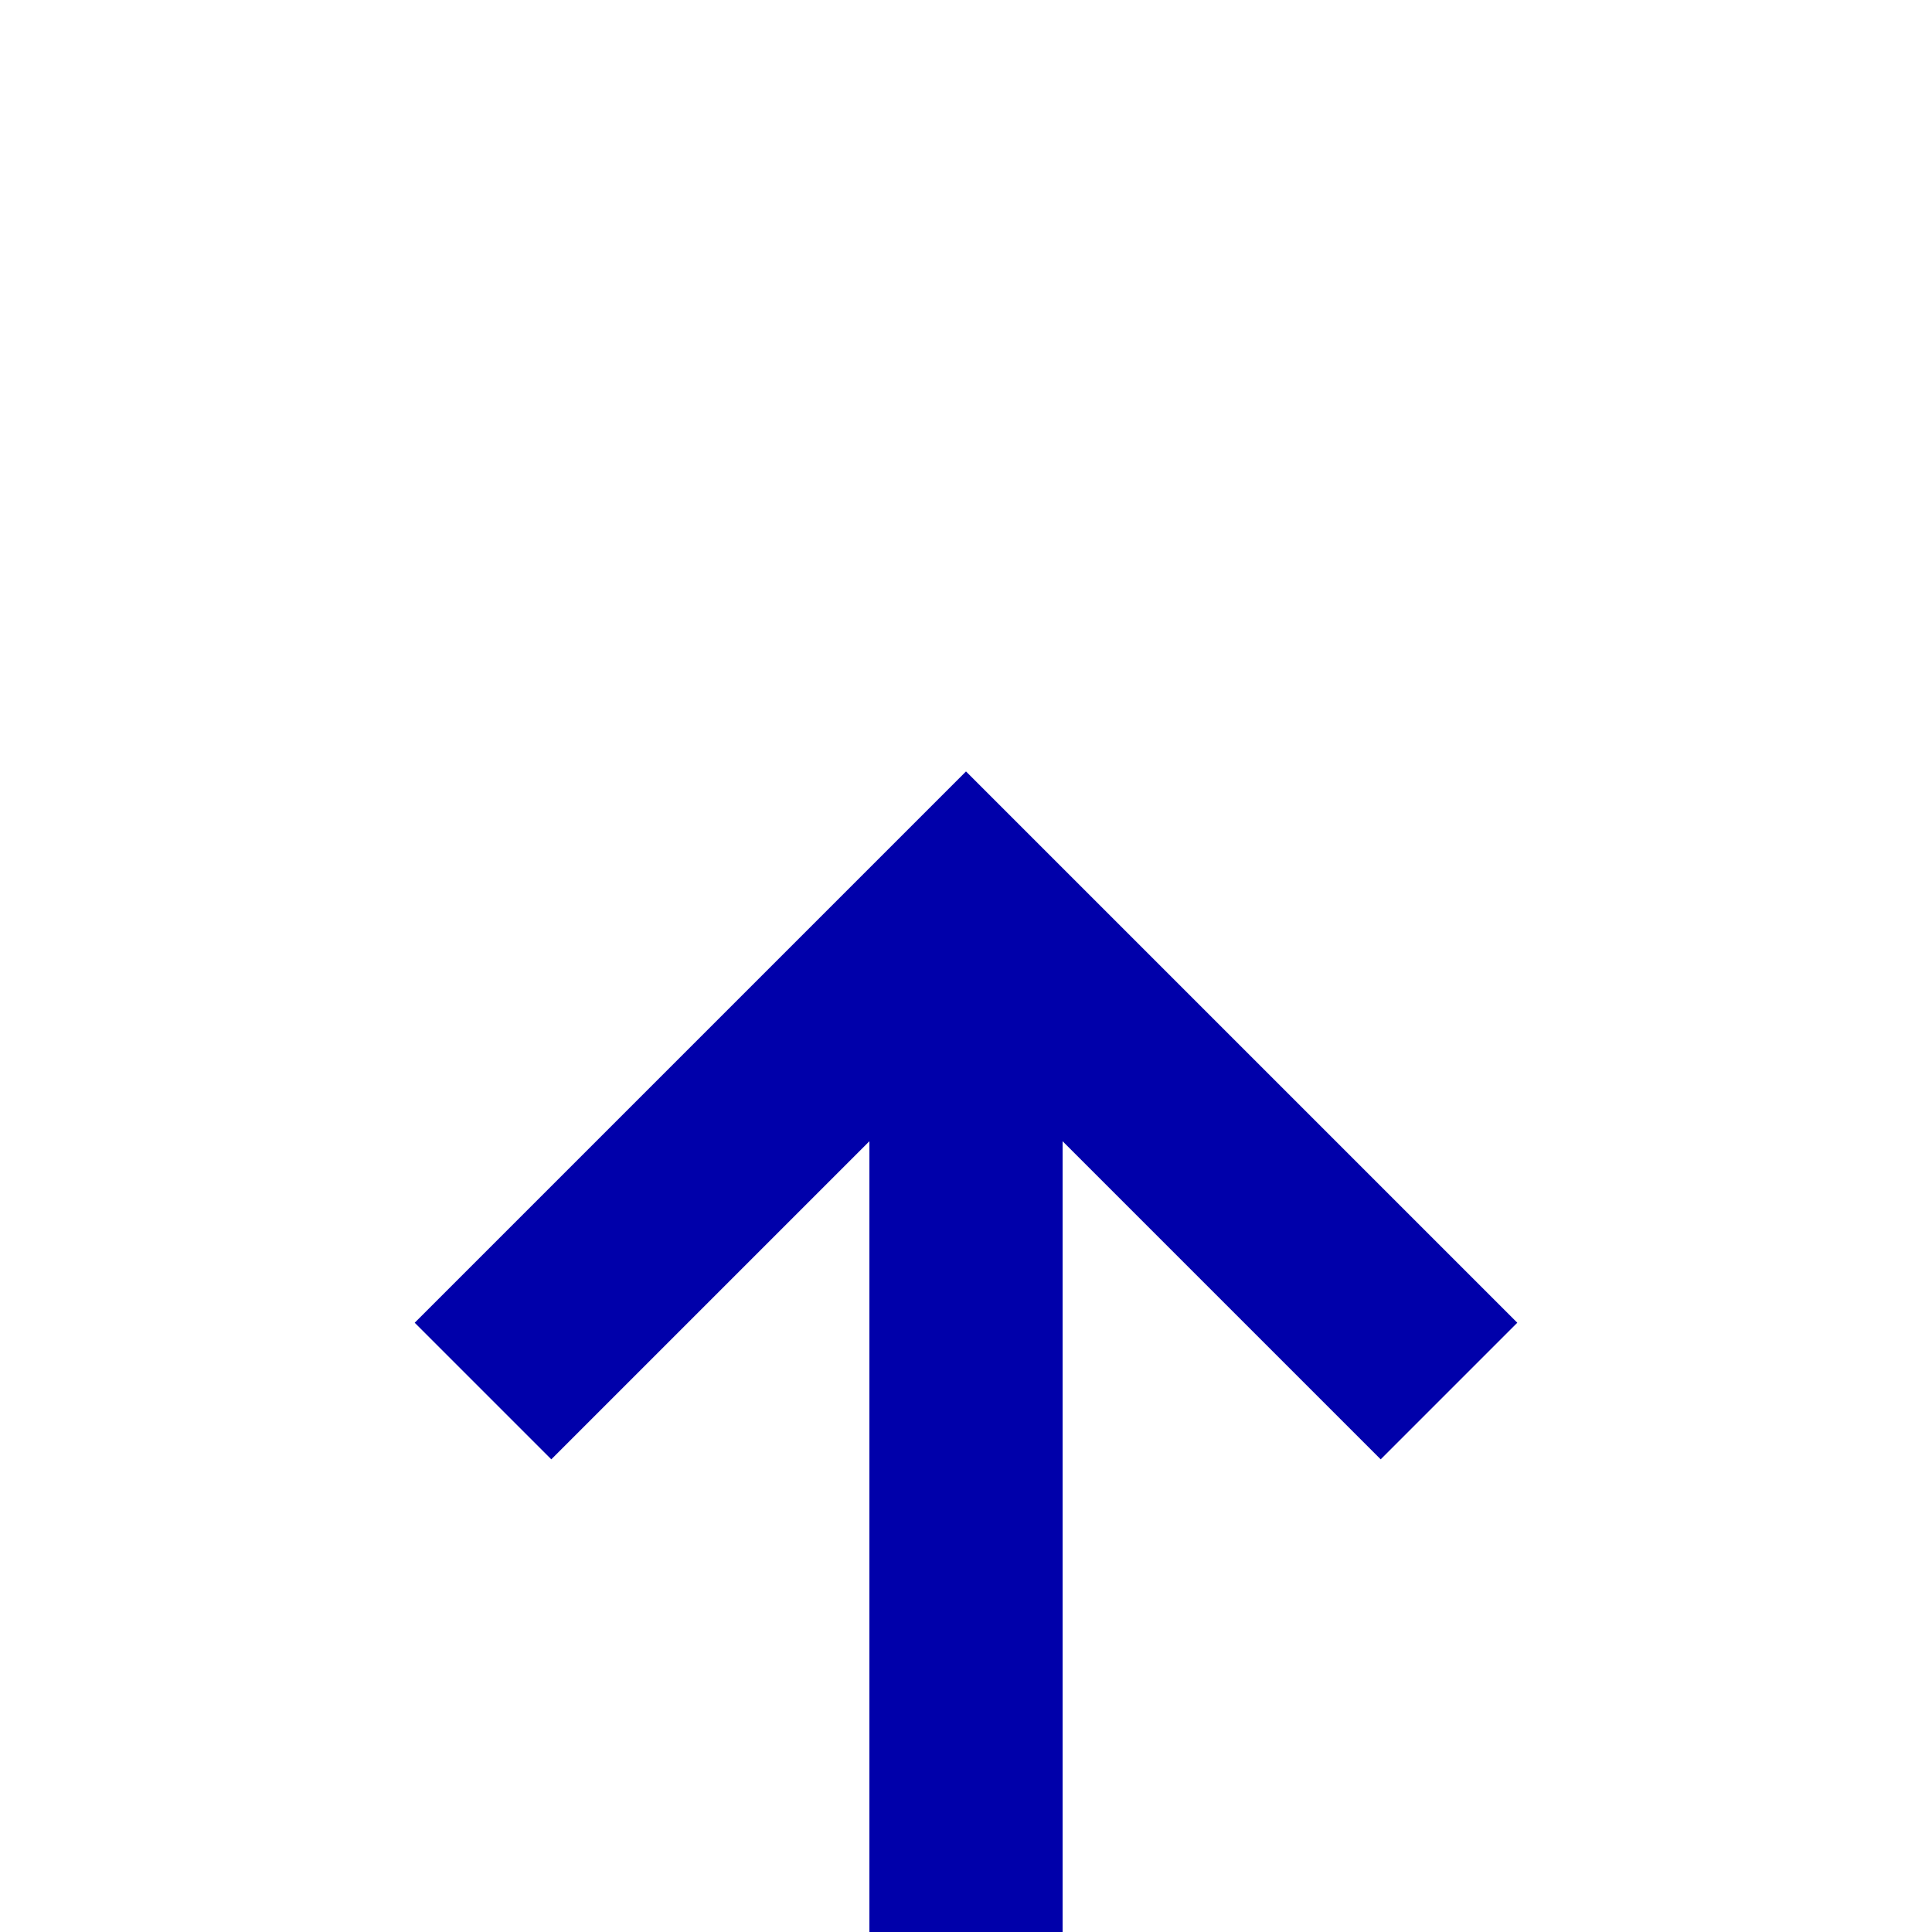
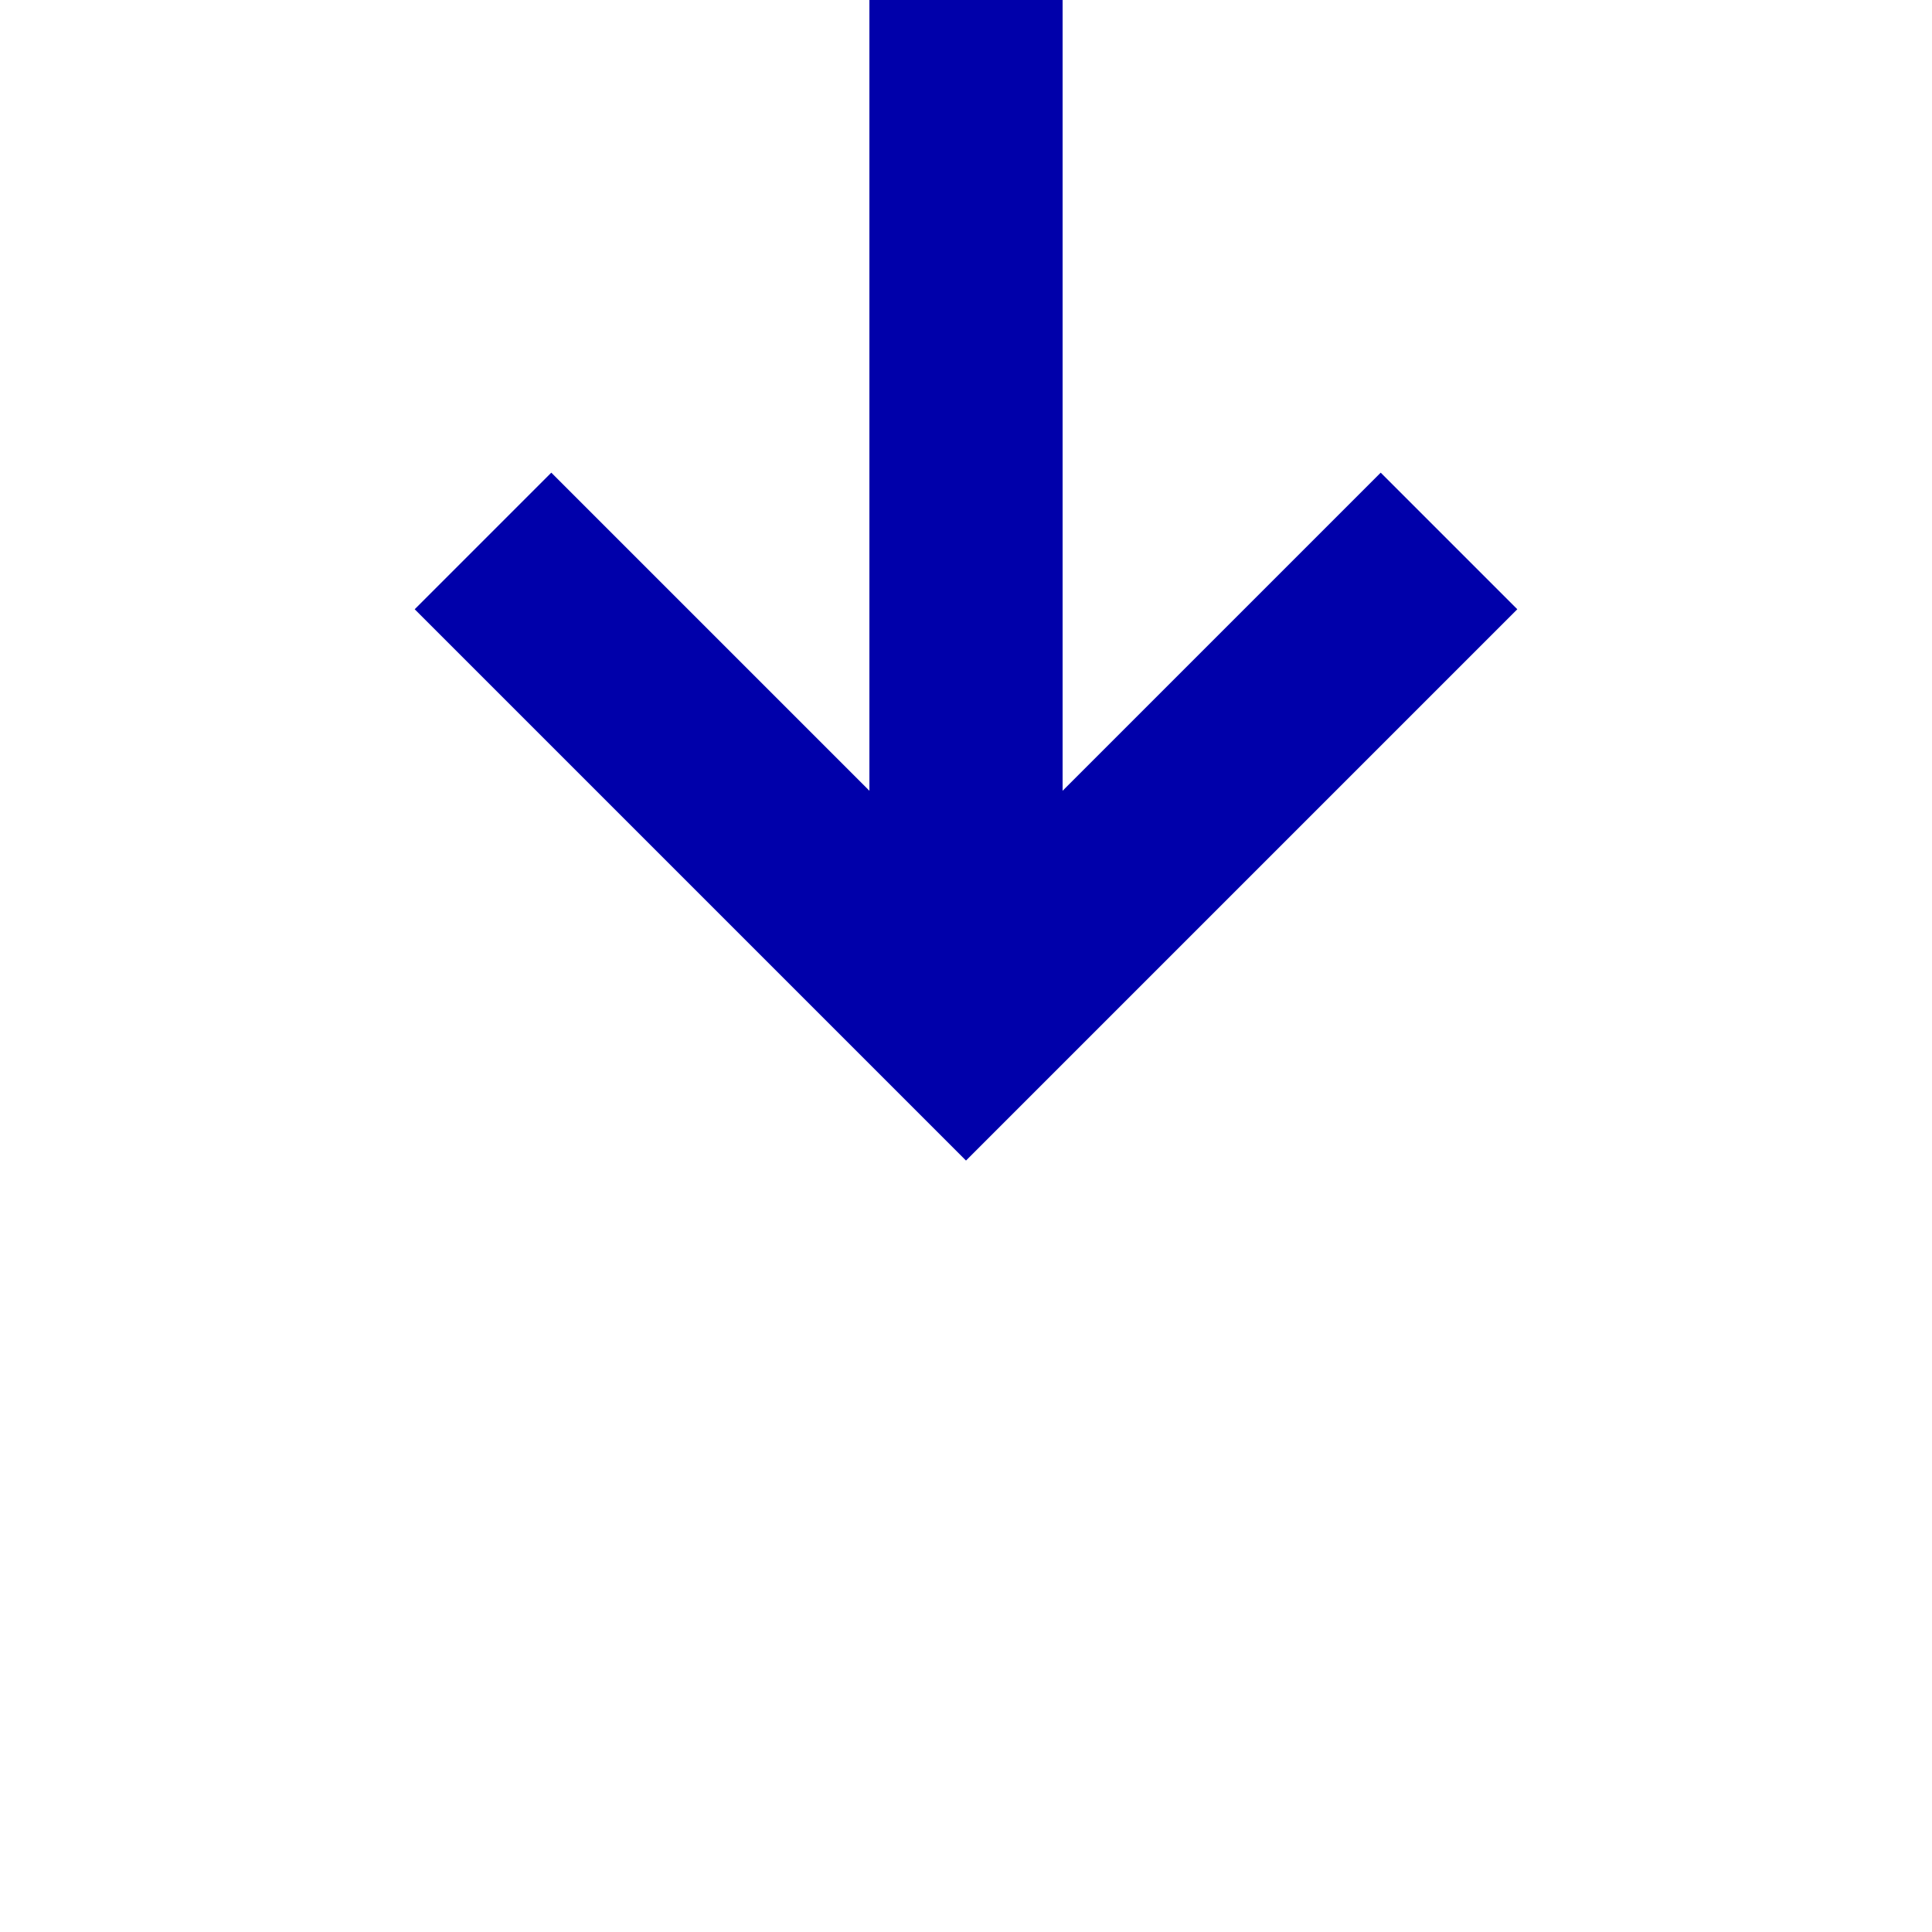
- <svg xmlns="http://www.w3.org/2000/svg" version="1.1" width="20px" height="20px" preserveAspectRatio="xMinYMid meet" viewBox="350 384 20 18">
-   <path d="M 360 438  L 360 393  " stroke-width="2" stroke-dasharray="0" stroke="rgba(0, 0, 170, 1)" fill="none" class="stroke" />
-   <path d="M 360 433  A 3.5 3.5 0 0 0 356.5 436.5 A 3.5 3.5 0 0 0 360 440 A 3.5 3.5 0 0 0 363.5 436.5 A 3.5 3.5 0 0 0 360 433 Z M 355.707 398.107  L 360 393.814  L 364.293 398.107  L 365.707 396.693  L 360.707 391.693  L 360 390.986  L 359.293 391.693  L 354.293 396.693  L 355.707 398.107  Z " fill-rule="nonzero" fill="rgba(0, 0, 170, 1)" stroke="none" class="fill" />
+ <svg xmlns="http://www.w3.org/2000/svg" version="1.1" width="20px" height="20px" preserveAspectRatio="xMinYMid meet" viewBox="350 533 20 18">
+   <path d="M 360 502  L 360 542  " stroke-width="2" stroke-dasharray="0" stroke="rgba(0, 0, 170, 1)" fill="none" class="stroke" />
+   <path d="M 360 500  A 3.5 3.5 0 0 0 356.5 503.5 A 3.5 3.5 0 0 0 360 507 A 3.5 3.5 0 0 0 363.5 503.5 A 3.5 3.5 0 0 0 360 500 Z M 364.293 536.893  L 360 541.186  L 355.707 536.893  L 354.293 538.307  L 359.293 543.307  L 360 544.014  L 360.707 543.307  L 365.707 538.307  L 364.293 536.893  Z " fill-rule="nonzero" fill="rgba(0, 0, 170, 1)" stroke="none" class="fill" />
</svg>
